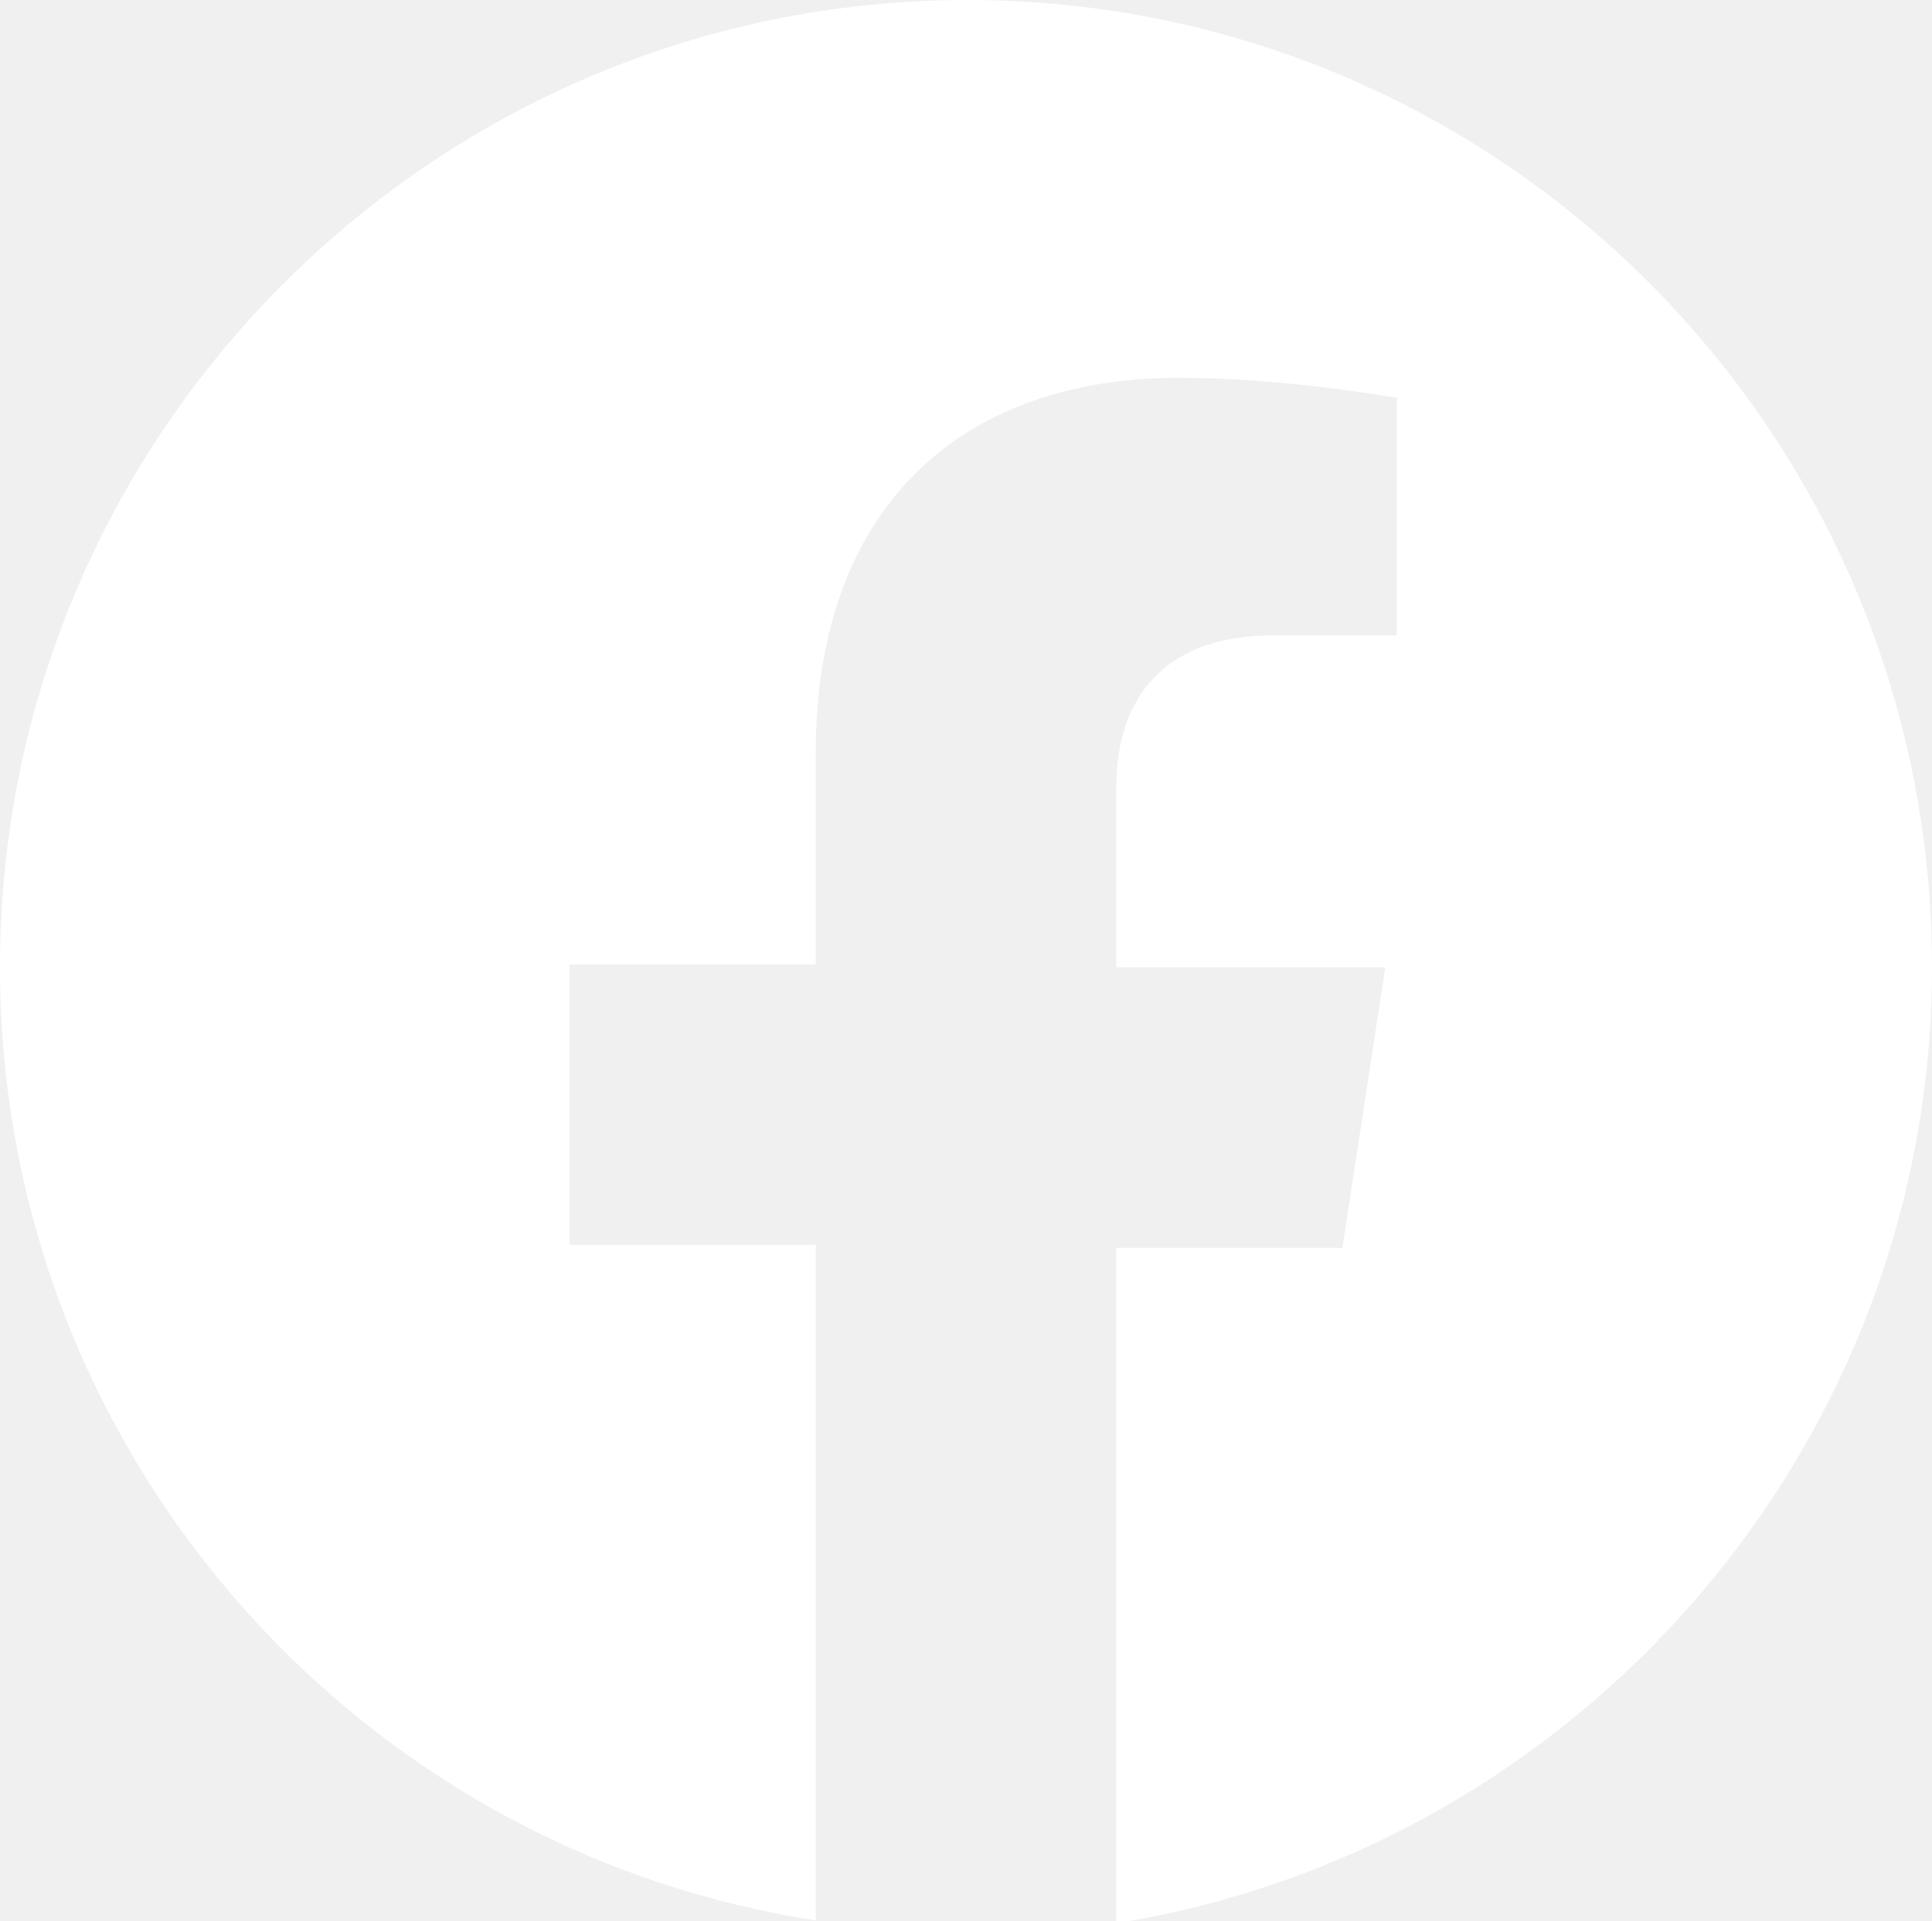
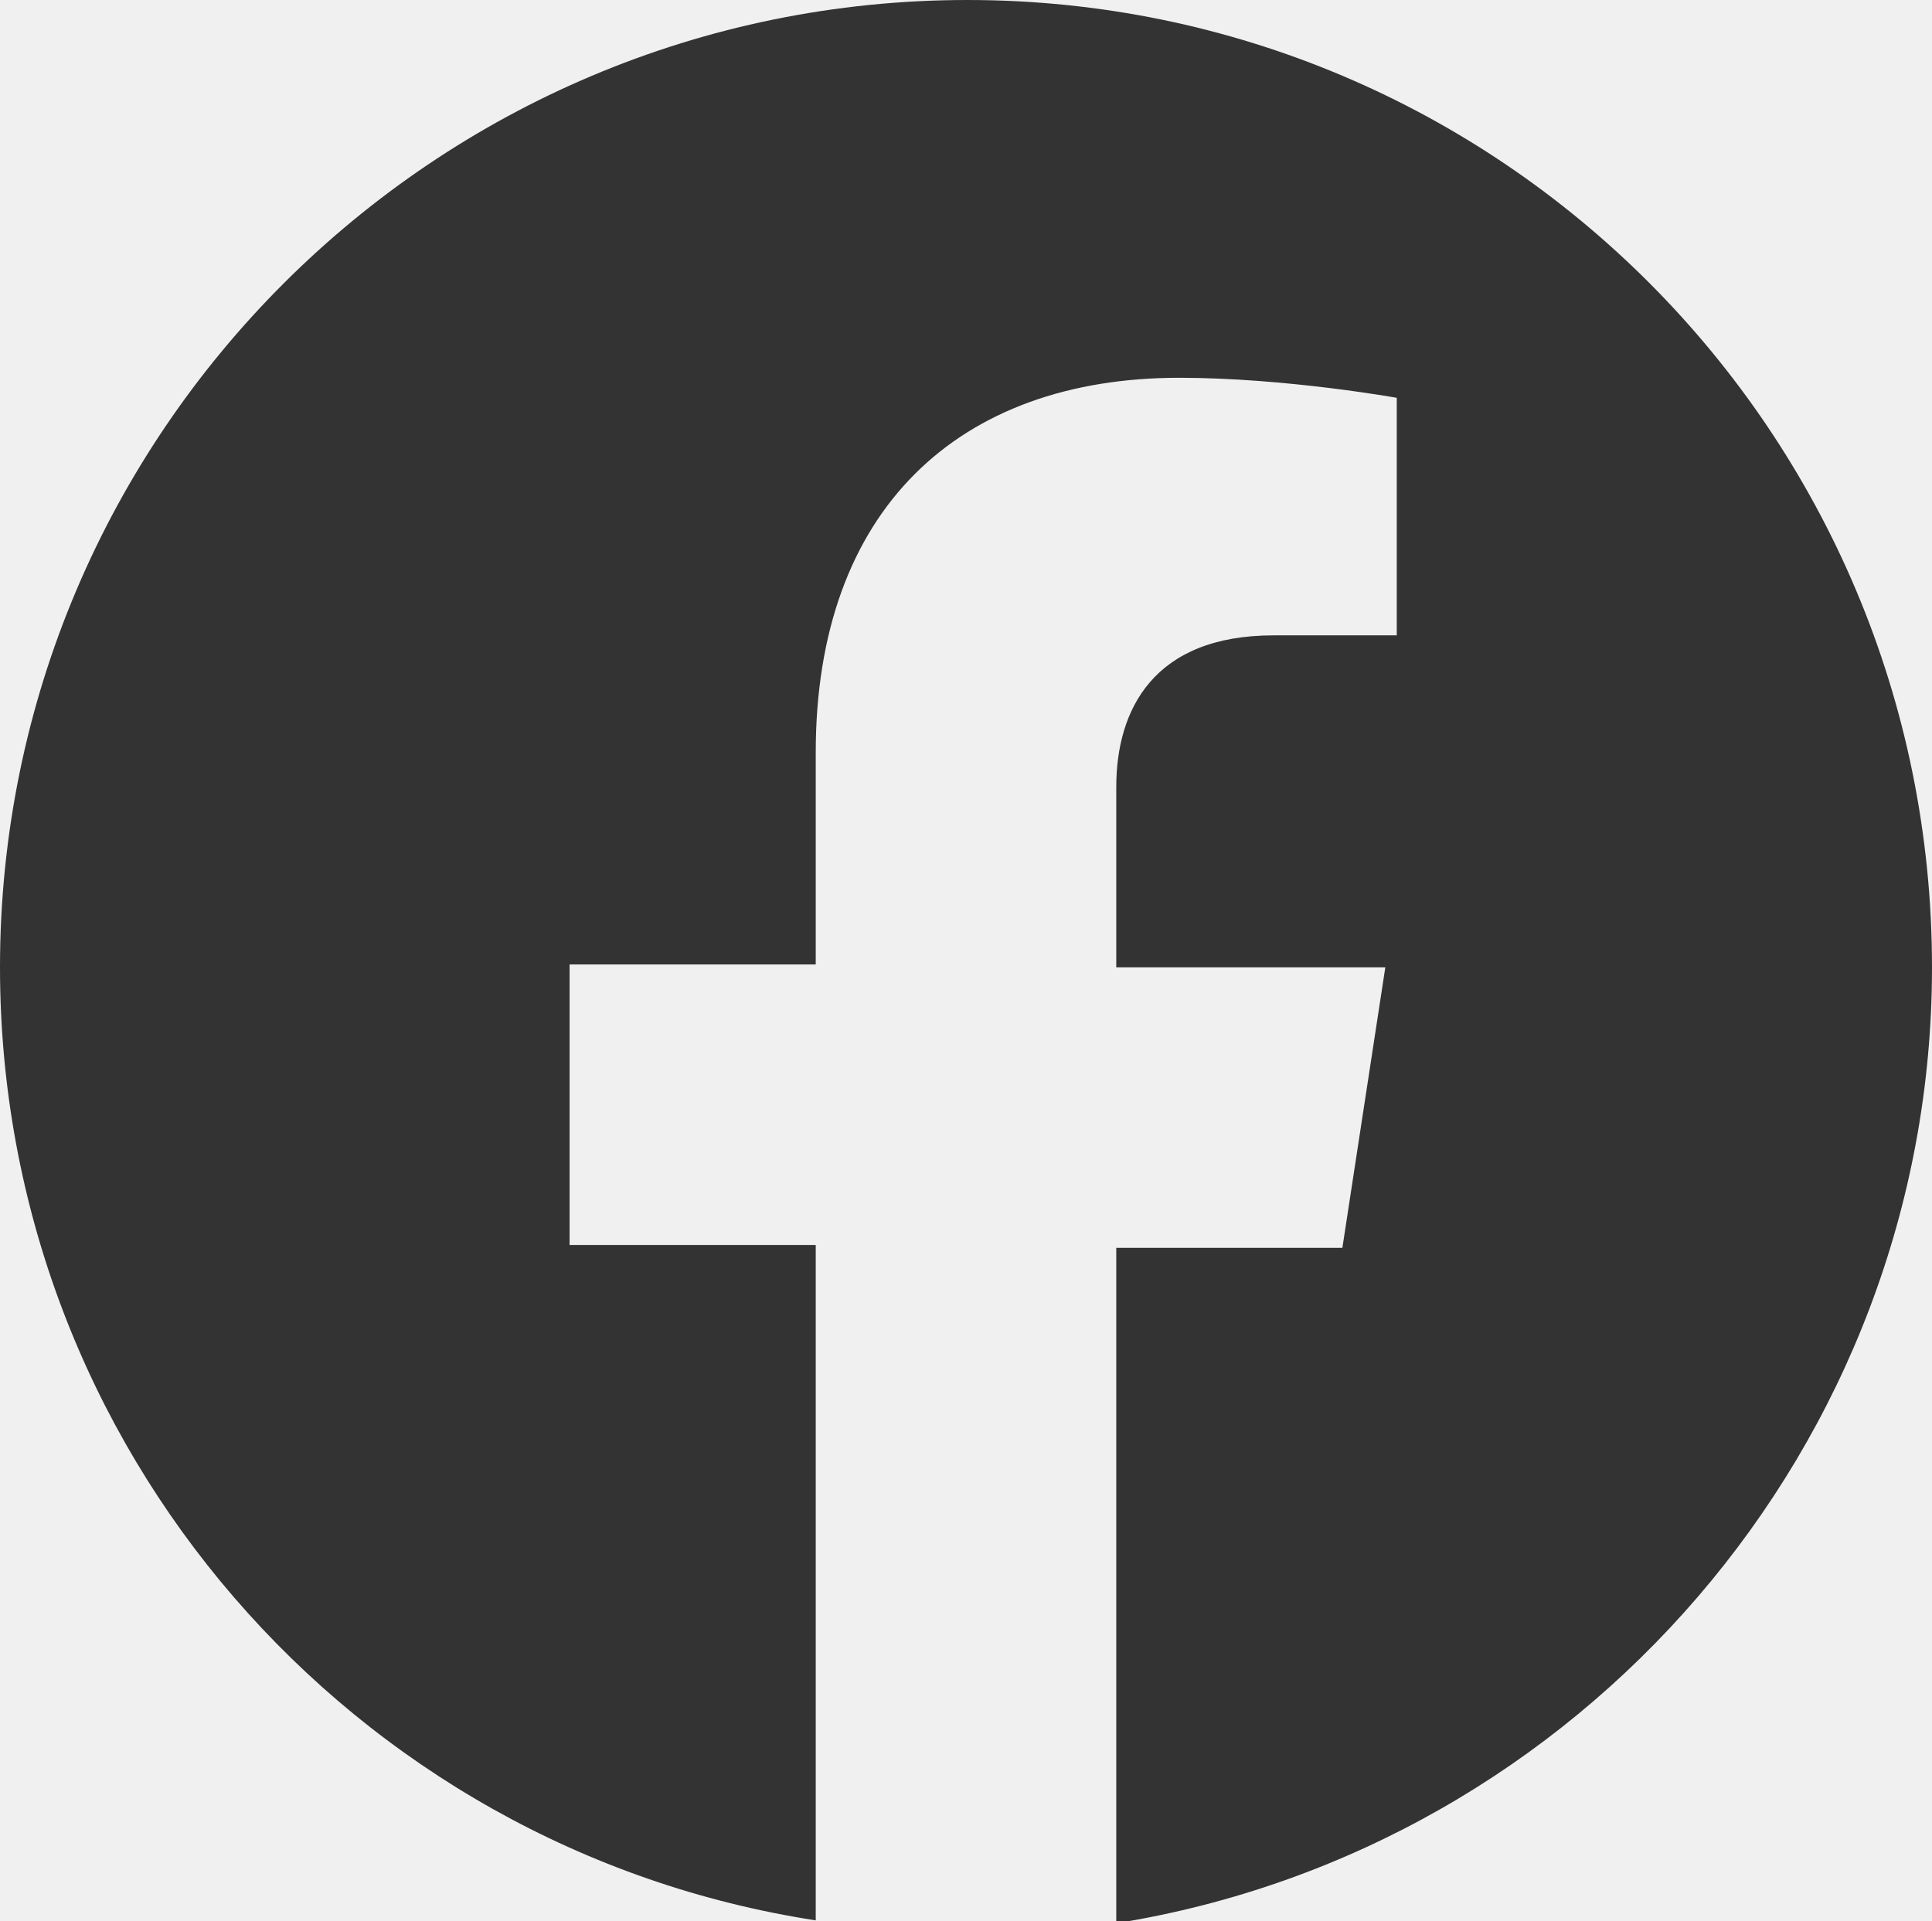
<svg xmlns="http://www.w3.org/2000/svg" version="1.1" id="Vrstva_1" x="0px" y="0px" viewBox="0 0 67.5 67.1" style="enable-background:new 0 0 67.5 67.1;" xml:space="preserve">
  <style type="text/css">
- 	.st0{fill:#FFFFFF;}
+ 	.st0{fill:#333333;}
</style>
  <g>
    <path class="st0" d="M67.5,33.8C67.5,15.1,52.4,0,33.8,0S0,15.1,0,33.8c0,16.8,12.3,30.8,28.5,33.3V43.5h-8.6v-9.8h8.6v-7.4   c0-8.5,5-13.1,12.7-13.1c3.7,0,7.6,0.7,7.6,0.7v8.3h-4.3c-4.2,0-5.5,2.6-5.5,5.3v6.3h9.4l-1.5,9.8H39v23.6   C55.2,64.6,67.5,50.5,67.5,33.8z" />
  </g>
</svg>
